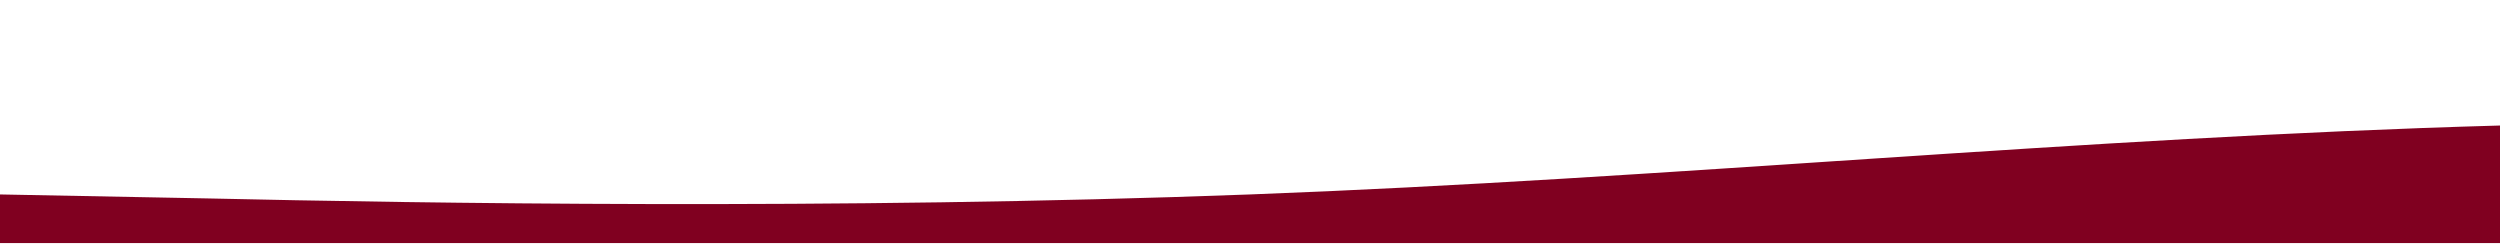
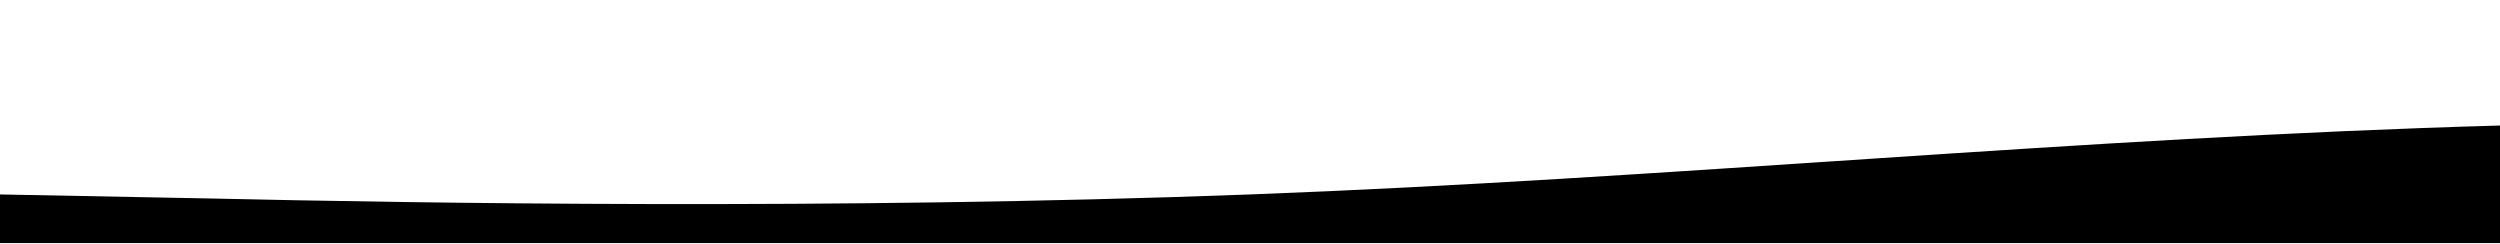
<svg xmlns="http://www.w3.org/2000/svg" id="wave" style="transform:rotate(0deg); transition: 0.3s" viewBox="0 0 1440 140" version="1.1">
  <defs>
    <linearGradient id="sw-gradient-0" x1="0" x2="0" y1="1" y2="0">
      <stop stop-color="rgba(128, 0, 32, 1)" offset="0%" />
      <stop stop-color="rgba(128, 0, 32, 1)" offset="100%" />
    </linearGradient>
  </defs>
-   <path style="transform:translate(0, 0px); opacity:1" fill="url(#sw-gradient-0)" d="M0,112L120,114.3C240,117,480,121,720,112C960,103,1200,79,1440,72.3C1680,65,1920,75,2160,67.7C2400,61,2640,37,2880,39.7C3120,42,3360,70,3600,67.7C3840,65,4080,33,4320,28C4560,23,4800,47,5040,49C5280,51,5520,33,5760,28C6000,23,6240,33,6480,51.3C6720,70,6960,98,7200,100.3C7440,103,7680,79,7920,77C8160,75,8400,93,8640,84C8880,75,9120,37,9360,23.3C9600,9,9840,19,10080,28C10320,37,10560,47,10800,51.3C11040,56,11280,56,11520,67.7C11760,79,12000,103,12240,112C12480,121,12720,117,12960,109.7C13200,103,13440,93,13680,93.3C13920,93,14160,103,14400,109.7C14640,117,14880,121,15120,114.3C15360,107,15600,89,15840,77C16080,65,16320,61,16560,49C16800,37,17040,19,17160,9.3L17280,0L17280,140L17160,140C17040,140,16800,140,16560,140C16320,140,16080,140,15840,140C15600,140,15360,140,15120,140C14880,140,14640,140,14400,140C14160,140,13920,140,13680,140C13440,140,13200,140,12960,140C12720,140,12480,140,12240,140C12000,140,11760,140,11520,140C11280,140,11040,140,10800,140C10560,140,10320,140,10080,140C9840,140,9600,140,9360,140C9120,140,8880,140,8640,140C8400,140,8160,140,7920,140C7680,140,7440,140,7200,140C6960,140,6720,140,6480,140C6240,140,6000,140,5760,140C5520,140,5280,140,5040,140C4800,140,4560,140,4320,140C4080,140,3840,140,3600,140C3360,140,3120,140,2880,140C2640,140,2400,140,2160,140C1920,140,1680,140,1440,140C1200,140,960,140,720,140C480,140,240,140,120,140L0,140Z" />
+   <path style="transform:translate(0, 0px); opacity:1" fill="current" d="M0,112L120,114.3C240,117,480,121,720,112C960,103,1200,79,1440,72.3C1680,65,1920,75,2160,67.7C2400,61,2640,37,2880,39.7C3120,42,3360,70,3600,67.7C3840,65,4080,33,4320,28C4560,23,4800,47,5040,49C5280,51,5520,33,5760,28C6000,23,6240,33,6480,51.3C6720,70,6960,98,7200,100.3C7440,103,7680,79,7920,77C8160,75,8400,93,8640,84C8880,75,9120,37,9360,23.3C9600,9,9840,19,10080,28C10320,37,10560,47,10800,51.3C11040,56,11280,56,11520,67.7C11760,79,12000,103,12240,112C12480,121,12720,117,12960,109.7C13200,103,13440,93,13680,93.3C13920,93,14160,103,14400,109.7C14640,117,14880,121,15120,114.3C15360,107,15600,89,15840,77C16080,65,16320,61,16560,49C16800,37,17040,19,17160,9.3L17280,0L17280,140L17160,140C17040,140,16800,140,16560,140C16320,140,16080,140,15840,140C15600,140,15360,140,15120,140C14880,140,14640,140,14400,140C14160,140,13920,140,13680,140C13440,140,13200,140,12960,140C12720,140,12480,140,12240,140C12000,140,11760,140,11520,140C11280,140,11040,140,10800,140C10560,140,10320,140,10080,140C9840,140,9600,140,9360,140C9120,140,8880,140,8640,140C8400,140,8160,140,7920,140C7680,140,7440,140,7200,140C6960,140,6720,140,6480,140C6240,140,6000,140,5760,140C5520,140,5280,140,5040,140C4800,140,4560,140,4320,140C4080,140,3840,140,3600,140C3360,140,3120,140,2880,140C2640,140,2400,140,2160,140C1920,140,1680,140,1440,140C1200,140,960,140,720,140C480,140,240,140,120,140L0,140Z" />
</svg>
